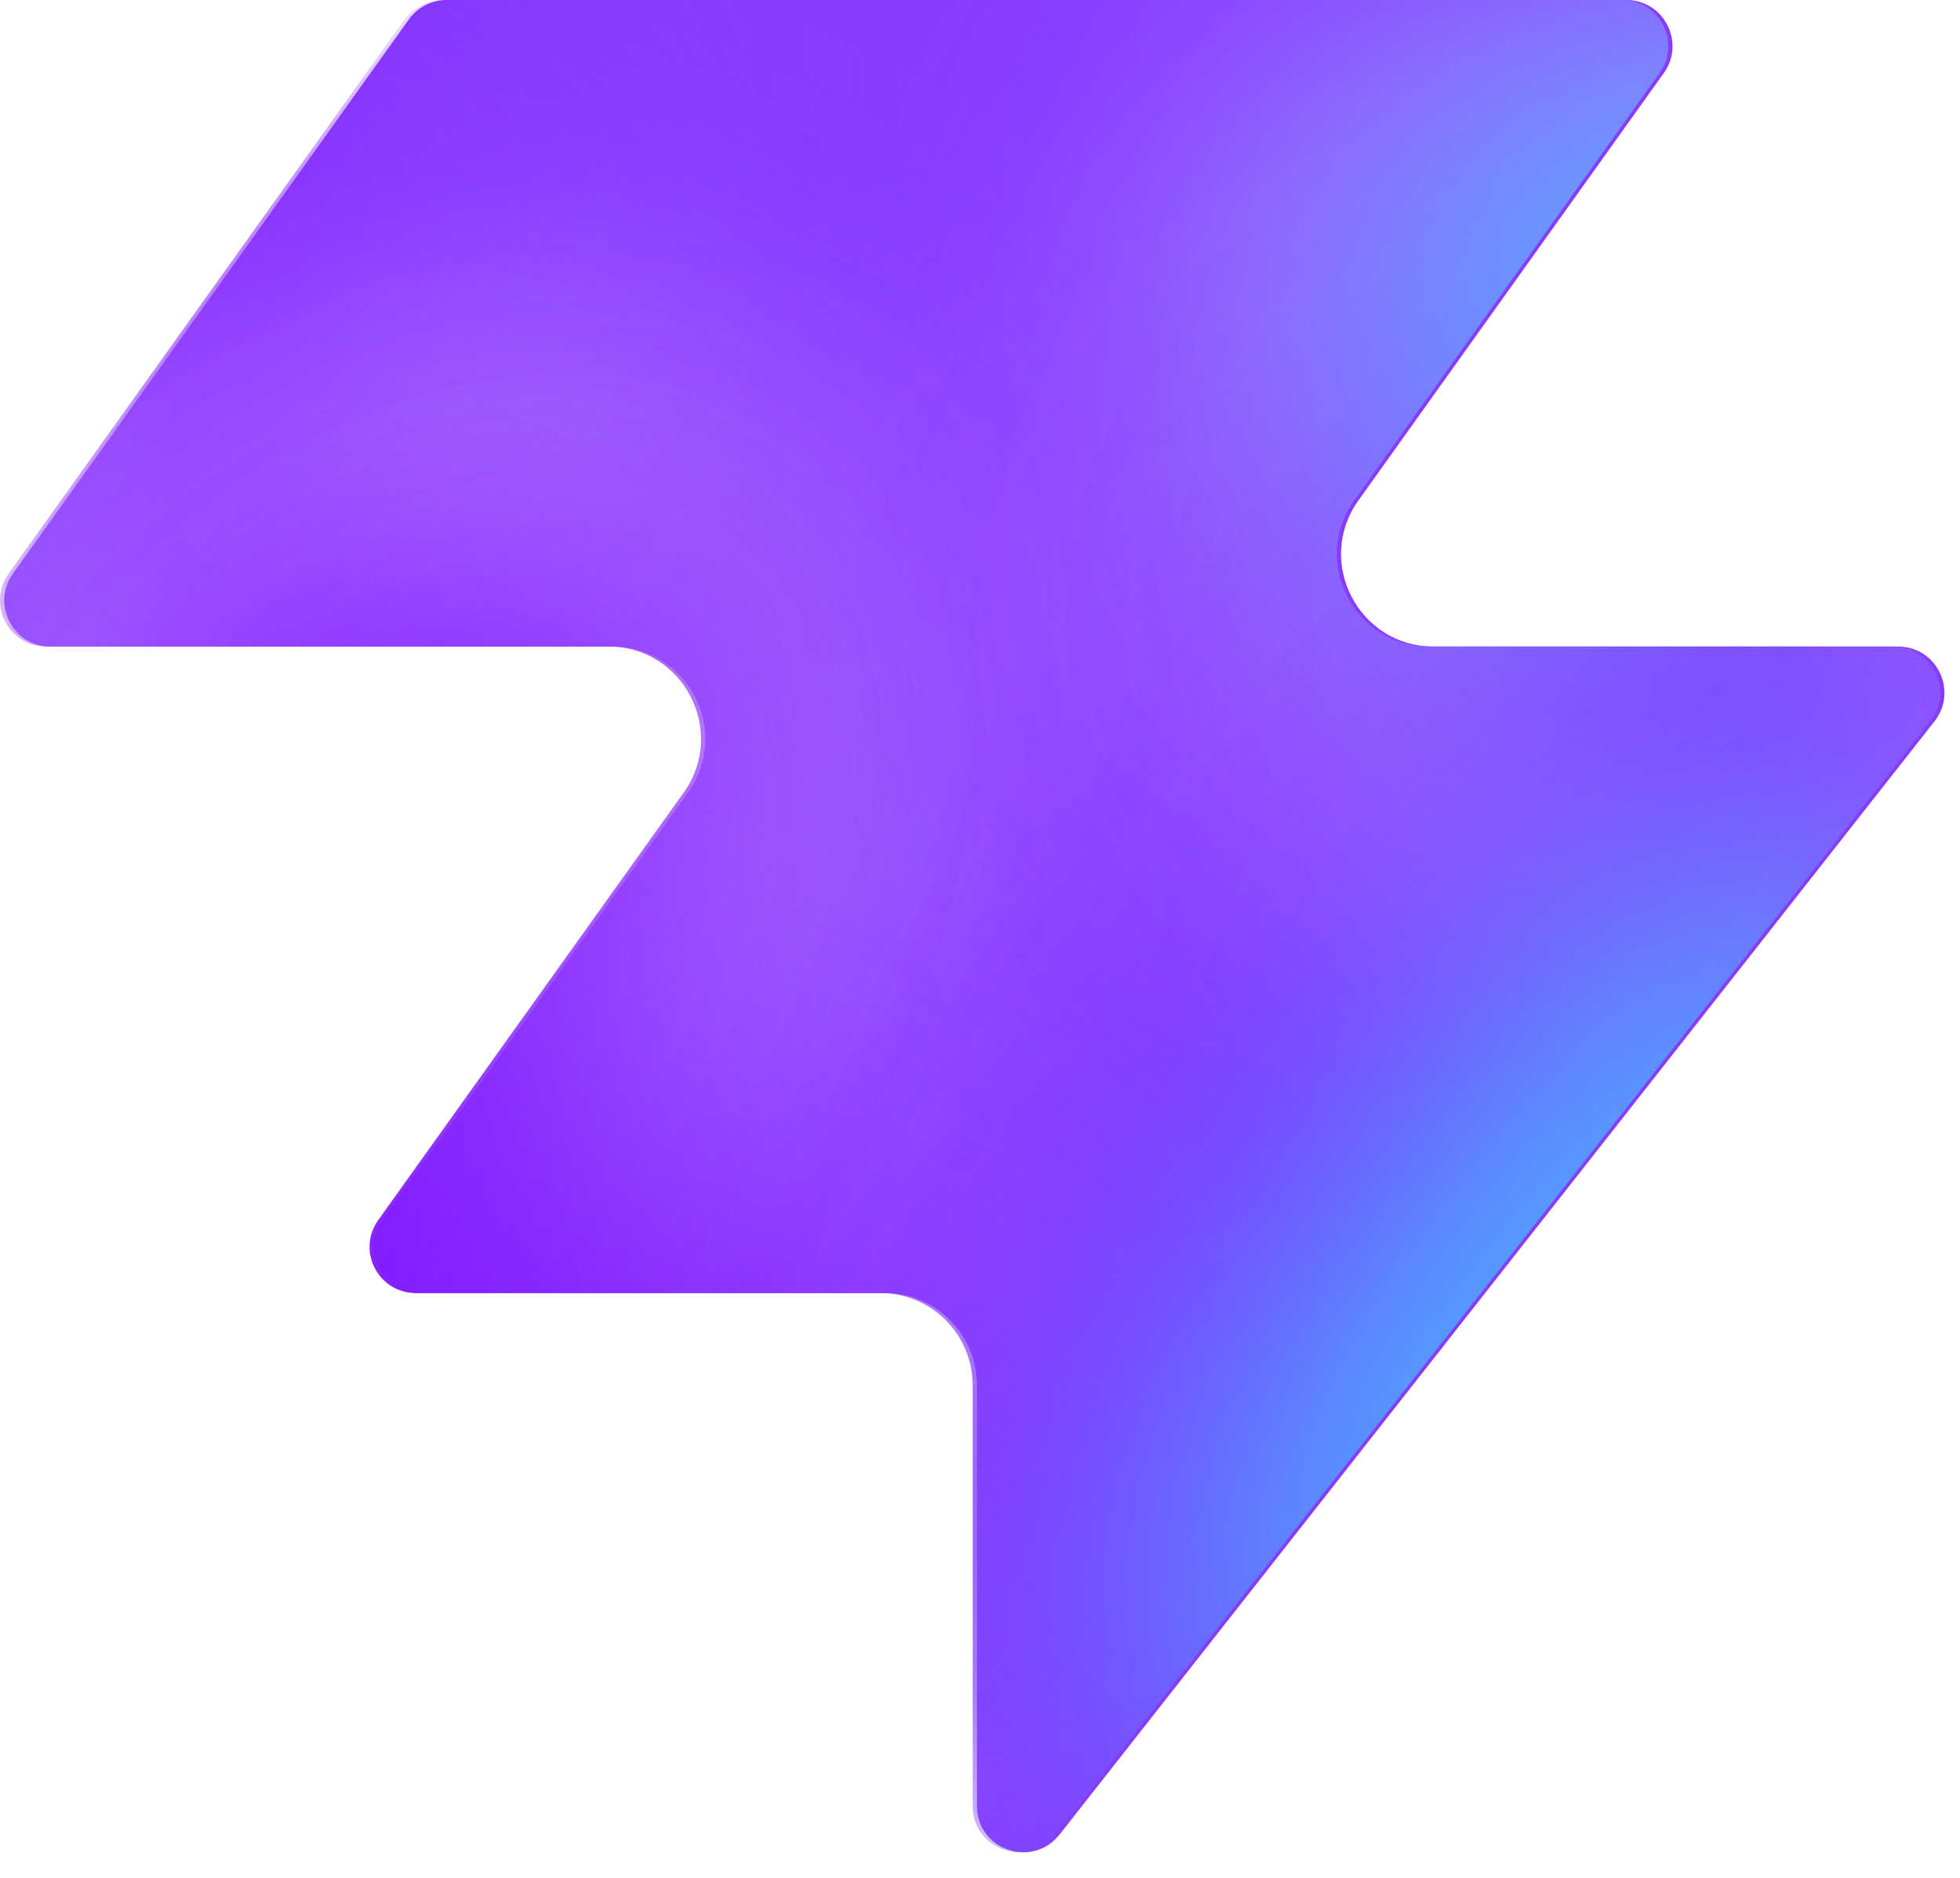
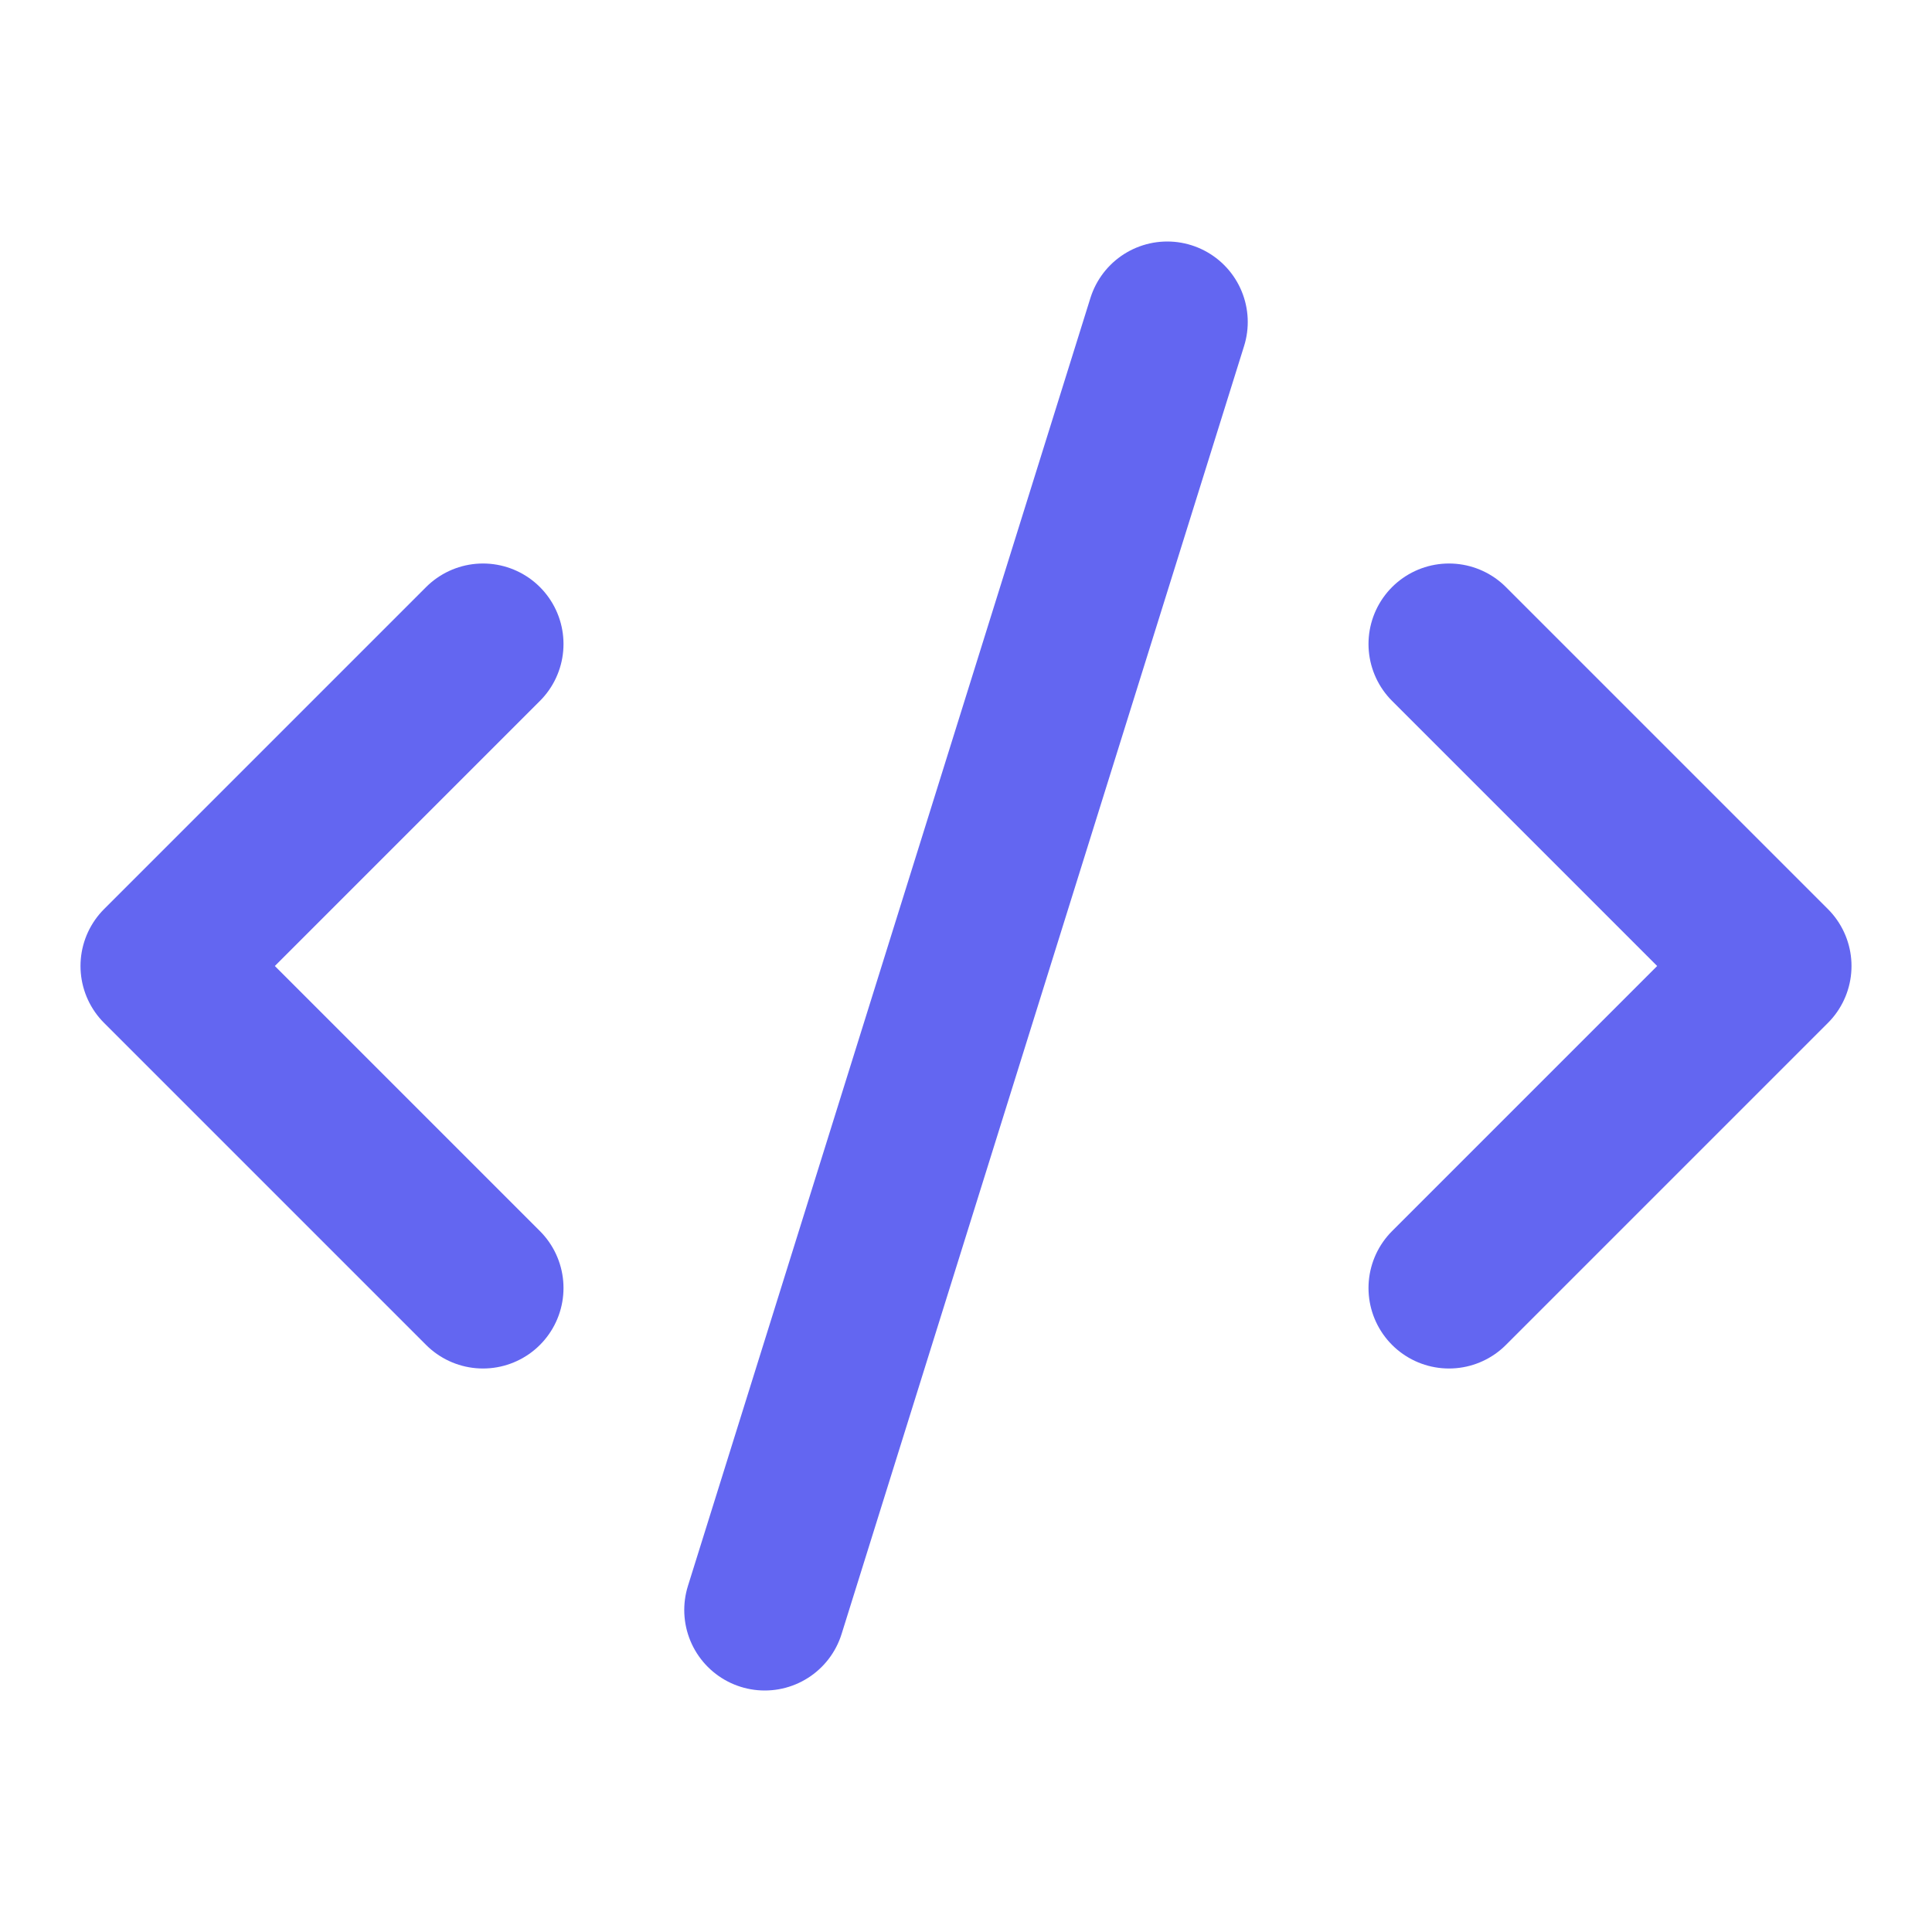
- <svg xmlns="http://www.w3.org/2000/svg" width="48" height="46" fill="none" viewBox="0 0 48 46">
-   <path fill="#863bff" d="M25.946 44.938c-.664.845-2.021.375-2.021-.698V33.937a2.26 2.26 0 0 0-2.262-2.262H10.287c-.92 0-1.456-1.04-.92-1.788l7.48-10.471c1.07-1.497 0-3.578-1.842-3.578H1.237c-.92 0-1.456-1.04-.92-1.788L10.013.474c.214-.297.556-.474.92-.474h28.894c.92 0 1.456 1.04.92 1.788l-7.48 10.471c-1.07 1.498 0 3.579 1.842 3.579h11.377c.943 0 1.473 1.088.89 1.83L25.947 44.94z" style="fill:#863bff;fill:color(display-p3 .525 .23 1);fill-opacity:1" />
-   <mask id="a" width="48" height="46" x="0" y="0" maskUnits="userSpaceOnUse" style="mask-type:alpha">
-     <path fill="#000" d="M25.842 44.938c-.664.844-2.021.375-2.021-.698V33.937a2.26 2.26 0 0 0-2.262-2.262H10.183c-.92 0-1.456-1.04-.92-1.788l7.48-10.471c1.07-1.498 0-3.579-1.842-3.579H1.133c-.92 0-1.456-1.04-.92-1.787L9.91.473c.214-.297.556-.474.92-.474h28.894c.92 0 1.456 1.04.92 1.788l-7.48 10.471c-1.07 1.498 0 3.578 1.842 3.578h11.377c.943 0 1.473 1.088.89 1.832L25.843 44.94z" style="fill:#000;fill-opacity:1" />
-   </mask>
-   <g mask="url(#a)">
-     <g filter="url(#b)">
-       <ellipse cx="5.508" cy="14.704" fill="#ede6ff" rx="5.508" ry="14.704" style="fill:#ede6ff;fill:color(display-p3 .927 .903 1);fill-opacity:1" transform="matrix(.00324 1 1 -.00324 -4.47 31.516)" />
-     </g>
-     <g filter="url(#c)">
-       <ellipse cx="10.399" cy="29.851" fill="#ede6ff" rx="10.399" ry="29.851" style="fill:#ede6ff;fill:color(display-p3 .927 .903 1);fill-opacity:1" transform="matrix(.00324 1 1 -.00324 -39.328 7.883)" />
-     </g>
-     <g filter="url(#d)">
-       <ellipse cx="5.508" cy="30.487" fill="#7e14ff" rx="5.508" ry="30.487" style="fill:#7e14ff;fill:color(display-p3 .492 .077 1);fill-opacity:1" transform="rotate(89.814 -25.913 -14.639)scale(1 -1)" />
-     </g>
-     <g filter="url(#e)">
-       <ellipse cx="5.508" cy="30.599" fill="#7e14ff" rx="5.508" ry="30.599" style="fill:#7e14ff;fill:color(display-p3 .492 .077 1);fill-opacity:1" transform="rotate(89.814 -32.644 -3.334)scale(1 -1)" />
-     </g>
-     <g filter="url(#f)">
-       <ellipse cx="5.508" cy="30.599" fill="#7e14ff" rx="5.508" ry="30.599" style="fill:#7e14ff;fill:color(display-p3 .492 .077 1);fill-opacity:1" transform="matrix(.00324 1 1 -.00324 -34.34 30.47)" />
-     </g>
-     <g filter="url(#g)">
-       <ellipse cx="14.072" cy="22.078" fill="#ede6ff" rx="14.072" ry="22.078" style="fill:#ede6ff;fill:color(display-p3 .927 .903 1);fill-opacity:1" transform="rotate(93.35 24.506 48.493)scale(-1 1)" />
-     </g>
-     <g filter="url(#h)">
-       <ellipse cx="3.47" cy="21.501" fill="#7e14ff" rx="3.47" ry="21.501" style="fill:#7e14ff;fill:color(display-p3 .492 .077 1);fill-opacity:1" transform="rotate(89.009 28.708 47.59)scale(-1 1)" />
-     </g>
-     <g filter="url(#i)">
-       <ellipse cx="3.47" cy="21.501" fill="#7e14ff" rx="3.47" ry="21.501" style="fill:#7e14ff;fill:color(display-p3 .492 .077 1);fill-opacity:1" transform="rotate(89.009 28.708 47.59)scale(-1 1)" />
-     </g>
-     <g filter="url(#j)">
-       <ellipse cx=".387" cy="8.972" fill="#7e14ff" rx="4.407" ry="29.108" style="fill:#7e14ff;fill:color(display-p3 .492 .077 1);fill-opacity:1" transform="rotate(39.51 .387 8.972)" />
-     </g>
-     <g filter="url(#k)">
-       <ellipse cx="47.523" cy="-6.092" fill="#7e14ff" rx="4.407" ry="29.108" style="fill:#7e14ff;fill:color(display-p3 .492 .077 1);fill-opacity:1" transform="rotate(37.892 47.523 -6.092)" />
-     </g>
-     <g filter="url(#l)">
-       <ellipse cx="41.412" cy="6.333" fill="#47bfff" rx="5.971" ry="9.665" style="fill:#47bfff;fill:color(display-p3 .28 .748 1);fill-opacity:1" transform="rotate(37.892 41.412 6.333)" />
-     </g>
-     <g filter="url(#m)">
-       <ellipse cx="-1.879" cy="38.332" fill="#7e14ff" rx="4.407" ry="29.108" style="fill:#7e14ff;fill:color(display-p3 .492 .077 1);fill-opacity:1" transform="rotate(37.892 -1.88 38.332)" />
-     </g>
-     <g filter="url(#n)">
-       <ellipse cx="-1.879" cy="38.332" fill="#7e14ff" rx="4.407" ry="29.108" style="fill:#7e14ff;fill:color(display-p3 .492 .077 1);fill-opacity:1" transform="rotate(37.892 -1.88 38.332)" />
-     </g>
-     <g filter="url(#o)">
-       <ellipse cx="35.651" cy="29.907" fill="#7e14ff" rx="4.407" ry="29.108" style="fill:#7e14ff;fill:color(display-p3 .492 .077 1);fill-opacity:1" transform="rotate(37.892 35.651 29.907)" />
-     </g>
-     <g filter="url(#p)">
-       <ellipse cx="38.418" cy="32.4" fill="#47bfff" rx="5.971" ry="15.297" style="fill:#47bfff;fill:color(display-p3 .28 .748 1);fill-opacity:1" transform="rotate(37.892 38.418 32.4)" />
-     </g>
-   </g>
-   <defs>
-     <filter id="b" width="60.045" height="41.654" x="-19.77" y="16.149" color-interpolation-filters="sRGB" filterUnits="userSpaceOnUse">
-       <feFlood flood-opacity="0" result="BackgroundImageFix" />
-       <feBlend in="SourceGraphic" in2="BackgroundImageFix" result="shape" />
-       <feGaussianBlur result="effect1_foregroundBlur_2002_17158" stdDeviation="7.659" />
-     </filter>
-     <filter id="c" width="90.34" height="51.437" x="-54.613" y="-7.533" color-interpolation-filters="sRGB" filterUnits="userSpaceOnUse">
-       <feFlood flood-opacity="0" result="BackgroundImageFix" />
-       <feBlend in="SourceGraphic" in2="BackgroundImageFix" result="shape" />
-       <feGaussianBlur result="effect1_foregroundBlur_2002_17158" stdDeviation="7.659" />
-     </filter>
-     <filter id="d" width="79.355" height="29.4" x="-49.64" y="2.03" color-interpolation-filters="sRGB" filterUnits="userSpaceOnUse">
-       <feFlood flood-opacity="0" result="BackgroundImageFix" />
-       <feBlend in="SourceGraphic" in2="BackgroundImageFix" result="shape" />
-       <feGaussianBlur result="effect1_foregroundBlur_2002_17158" stdDeviation="4.596" />
-     </filter>
-     <filter id="e" width="79.579" height="29.4" x="-45.045" y="20.029" color-interpolation-filters="sRGB" filterUnits="userSpaceOnUse">
-       <feFlood flood-opacity="0" result="BackgroundImageFix" />
-       <feBlend in="SourceGraphic" in2="BackgroundImageFix" result="shape" />
-       <feGaussianBlur result="effect1_foregroundBlur_2002_17158" stdDeviation="4.596" />
-     </filter>
-     <filter id="f" width="79.579" height="29.4" x="-43.513" y="21.178" color-interpolation-filters="sRGB" filterUnits="userSpaceOnUse">
-       <feFlood flood-opacity="0" result="BackgroundImageFix" />
-       <feBlend in="SourceGraphic" in2="BackgroundImageFix" result="shape" />
-       <feGaussianBlur result="effect1_foregroundBlur_2002_17158" stdDeviation="4.596" />
-     </filter>
-     <filter id="g" width="74.749" height="58.852" x="15.756" y="-17.901" color-interpolation-filters="sRGB" filterUnits="userSpaceOnUse">
-       <feFlood flood-opacity="0" result="BackgroundImageFix" />
-       <feBlend in="SourceGraphic" in2="BackgroundImageFix" result="shape" />
-       <feGaussianBlur result="effect1_foregroundBlur_2002_17158" stdDeviation="7.659" />
-     </filter>
-     <filter id="h" width="61.377" height="25.362" x="23.548" y="2.284" color-interpolation-filters="sRGB" filterUnits="userSpaceOnUse">
-       <feFlood flood-opacity="0" result="BackgroundImageFix" />
-       <feBlend in="SourceGraphic" in2="BackgroundImageFix" result="shape" />
-       <feGaussianBlur result="effect1_foregroundBlur_2002_17158" stdDeviation="4.596" />
-     </filter>
-     <filter id="i" width="61.377" height="25.362" x="23.548" y="2.284" color-interpolation-filters="sRGB" filterUnits="userSpaceOnUse">
-       <feFlood flood-opacity="0" result="BackgroundImageFix" />
-       <feBlend in="SourceGraphic" in2="BackgroundImageFix" result="shape" />
-       <feGaussianBlur result="effect1_foregroundBlur_2002_17158" stdDeviation="4.596" />
-     </filter>
-     <filter id="j" width="56.045" height="63.649" x="-27.636" y="-22.853" color-interpolation-filters="sRGB" filterUnits="userSpaceOnUse">
-       <feFlood flood-opacity="0" result="BackgroundImageFix" />
-       <feBlend in="SourceGraphic" in2="BackgroundImageFix" result="shape" />
-       <feGaussianBlur result="effect1_foregroundBlur_2002_17158" stdDeviation="4.596" />
-     </filter>
-     <filter id="k" width="54.814" height="64.646" x="20.116" y="-38.415" color-interpolation-filters="sRGB" filterUnits="userSpaceOnUse">
-       <feFlood flood-opacity="0" result="BackgroundImageFix" />
-       <feBlend in="SourceGraphic" in2="BackgroundImageFix" result="shape" />
-       <feGaussianBlur result="effect1_foregroundBlur_2002_17158" stdDeviation="4.596" />
-     </filter>
-     <filter id="l" width="33.541" height="35.313" x="24.641" y="-11.323" color-interpolation-filters="sRGB" filterUnits="userSpaceOnUse">
-       <feFlood flood-opacity="0" result="BackgroundImageFix" />
-       <feBlend in="SourceGraphic" in2="BackgroundImageFix" result="shape" />
-       <feGaussianBlur result="effect1_foregroundBlur_2002_17158" stdDeviation="4.596" />
-     </filter>
-     <filter id="m" width="54.814" height="64.646" x="-29.286" y="6.009" color-interpolation-filters="sRGB" filterUnits="userSpaceOnUse">
-       <feFlood flood-opacity="0" result="BackgroundImageFix" />
-       <feBlend in="SourceGraphic" in2="BackgroundImageFix" result="shape" />
-       <feGaussianBlur result="effect1_foregroundBlur_2002_17158" stdDeviation="4.596" />
-     </filter>
-     <filter id="n" width="54.814" height="64.646" x="-29.286" y="6.009" color-interpolation-filters="sRGB" filterUnits="userSpaceOnUse">
-       <feFlood flood-opacity="0" result="BackgroundImageFix" />
-       <feBlend in="SourceGraphic" in2="BackgroundImageFix" result="shape" />
-       <feGaussianBlur result="effect1_foregroundBlur_2002_17158" stdDeviation="4.596" />
-     </filter>
-     <filter id="o" width="54.814" height="64.646" x="8.244" y="-2.416" color-interpolation-filters="sRGB" filterUnits="userSpaceOnUse">
-       <feFlood flood-opacity="0" result="BackgroundImageFix" />
-       <feBlend in="SourceGraphic" in2="BackgroundImageFix" result="shape" />
-       <feGaussianBlur result="effect1_foregroundBlur_2002_17158" stdDeviation="4.596" />
-     </filter>
-     <filter id="p" width="39.409" height="43.623" x="18.713" y="10.588" color-interpolation-filters="sRGB" filterUnits="userSpaceOnUse">
-       <feFlood flood-opacity="0" result="BackgroundImageFix" />
-       <feBlend in="SourceGraphic" in2="BackgroundImageFix" result="shape" />
-       <feGaussianBlur result="effect1_foregroundBlur_2002_17158" stdDeviation="4.596" />
-     </filter>
-   </defs>
+ <svg xmlns="http://www.w3.org/2000/svg" width="24" height="24" viewBox="0 0 24 24" fill="none" stroke="#6366f1" stroke-width="2" stroke-linecap="round" stroke-linejoin="round">
+   <path d="m18 16 4-4-4-4" />
+   <path d="m6 8-4 4 4 4" />
+   <path d="m14.5 4-5 16" />
</svg>
